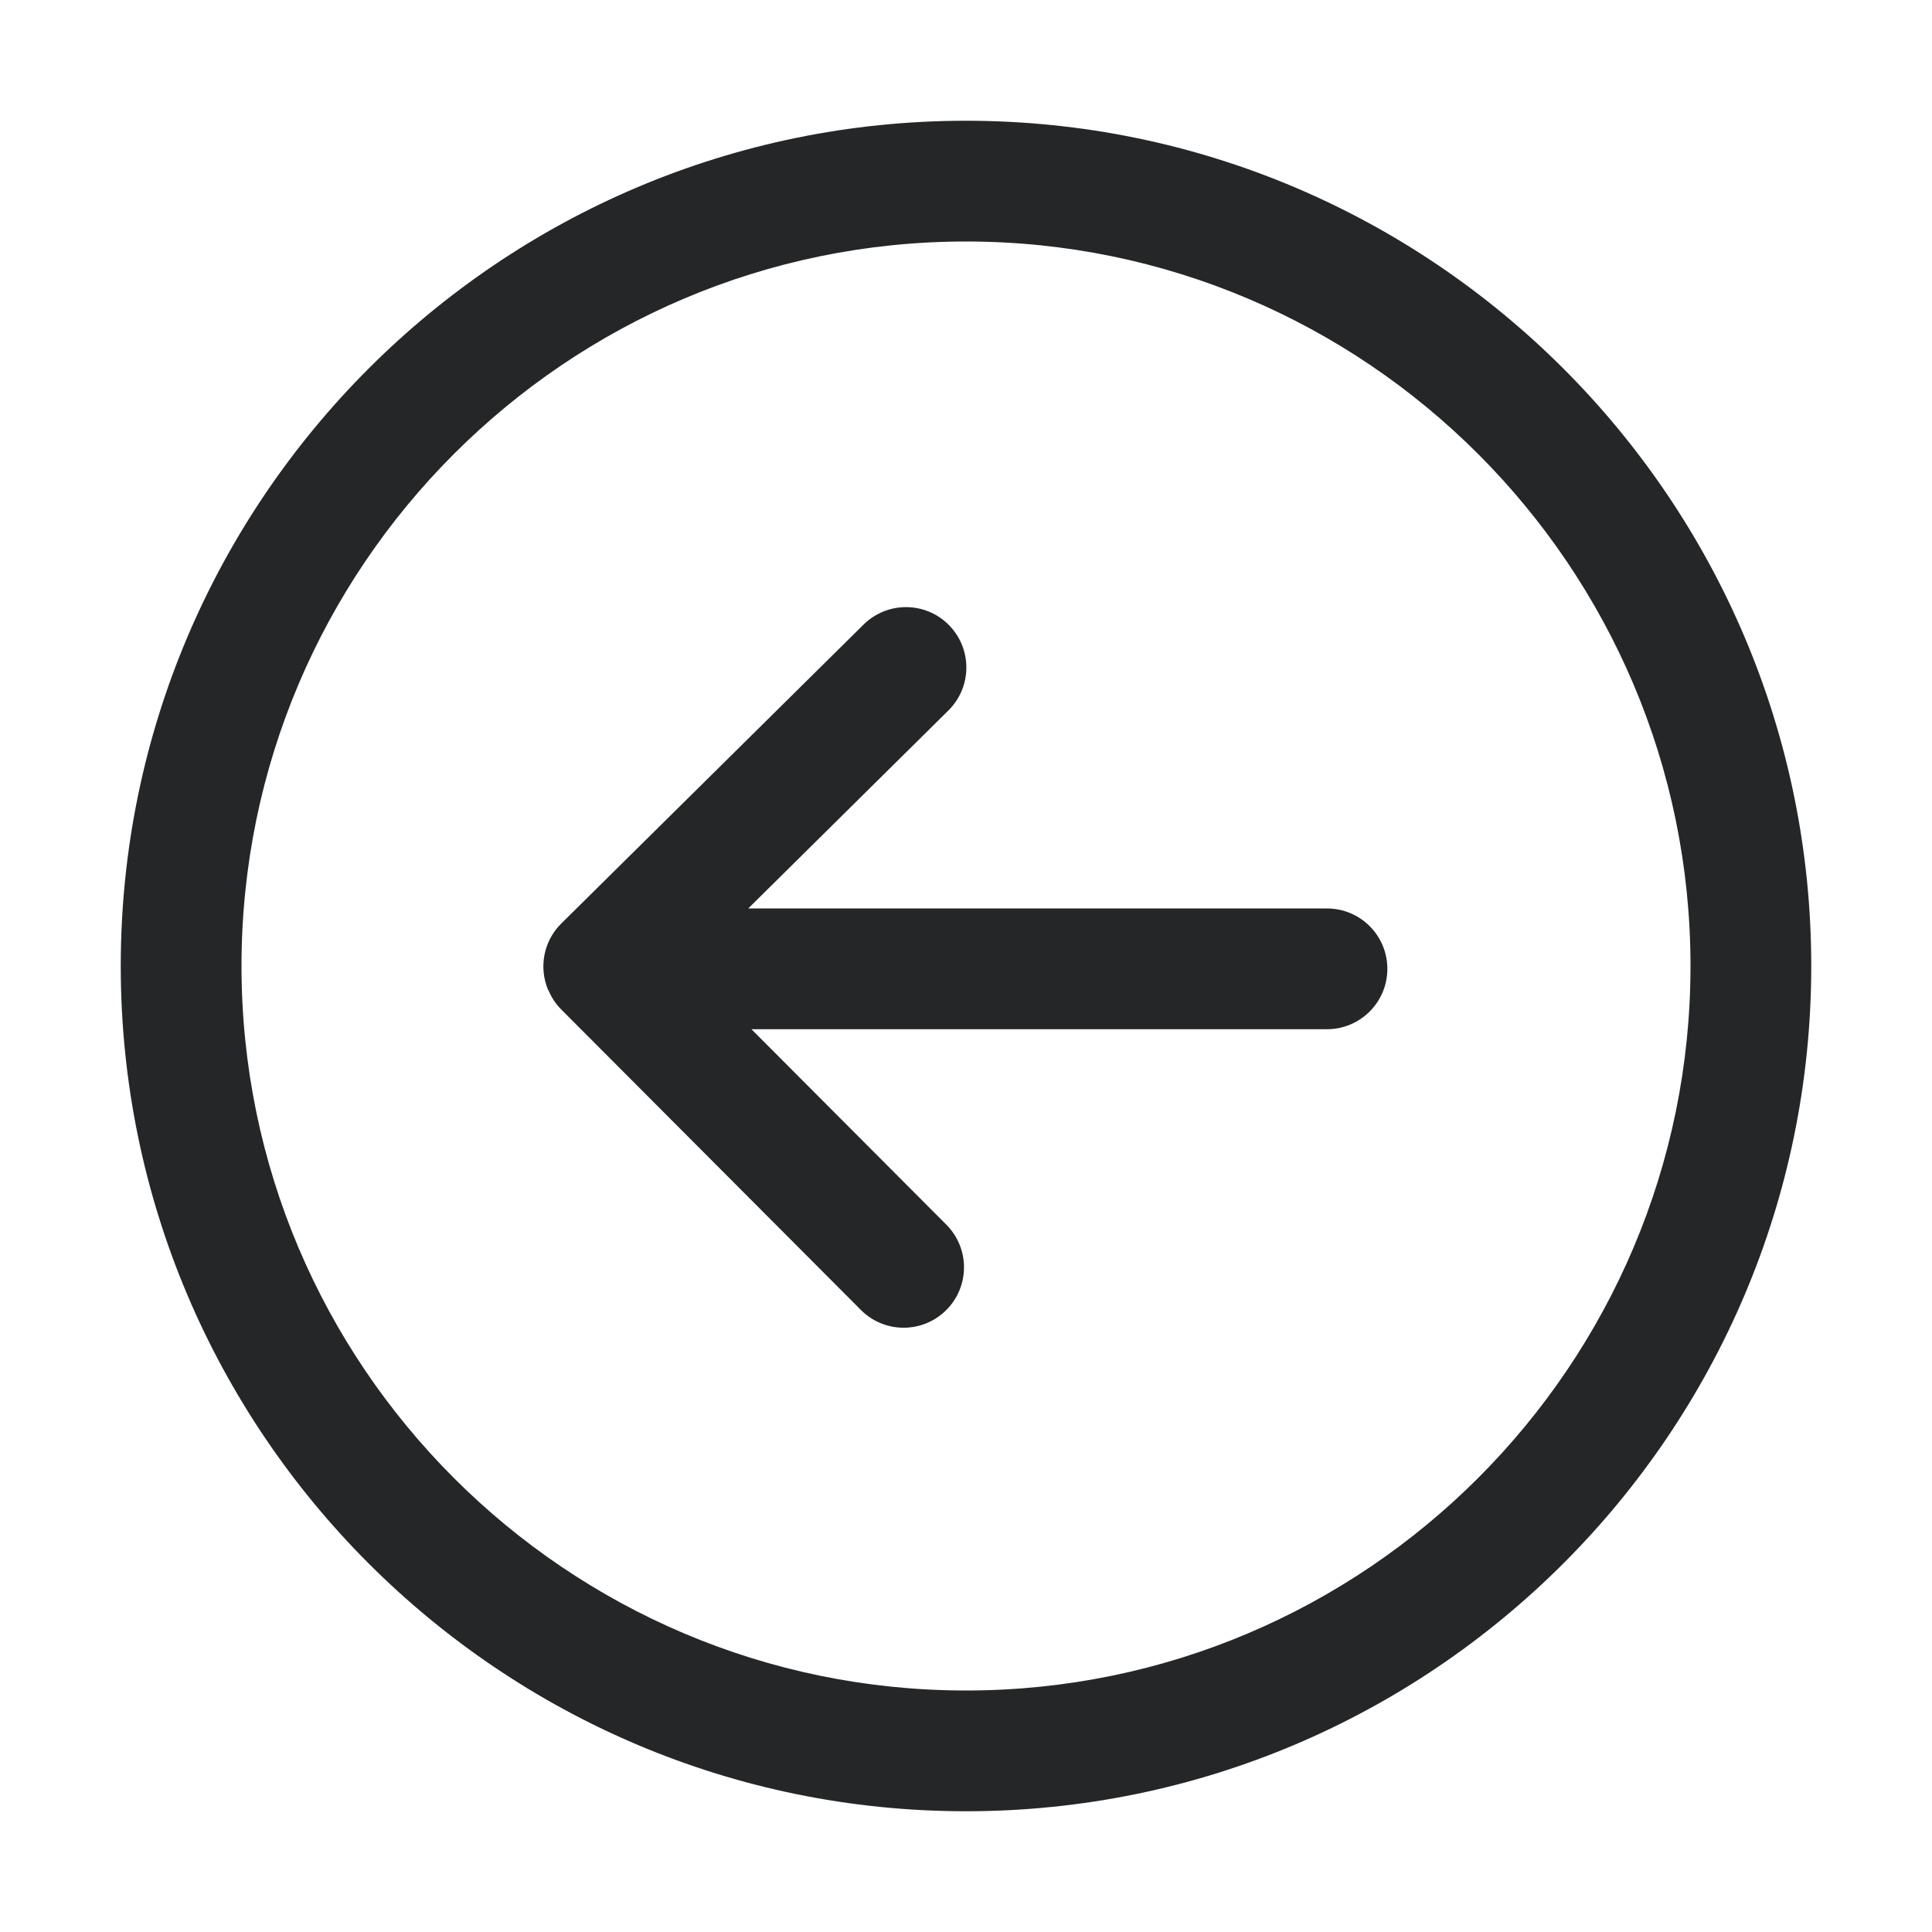
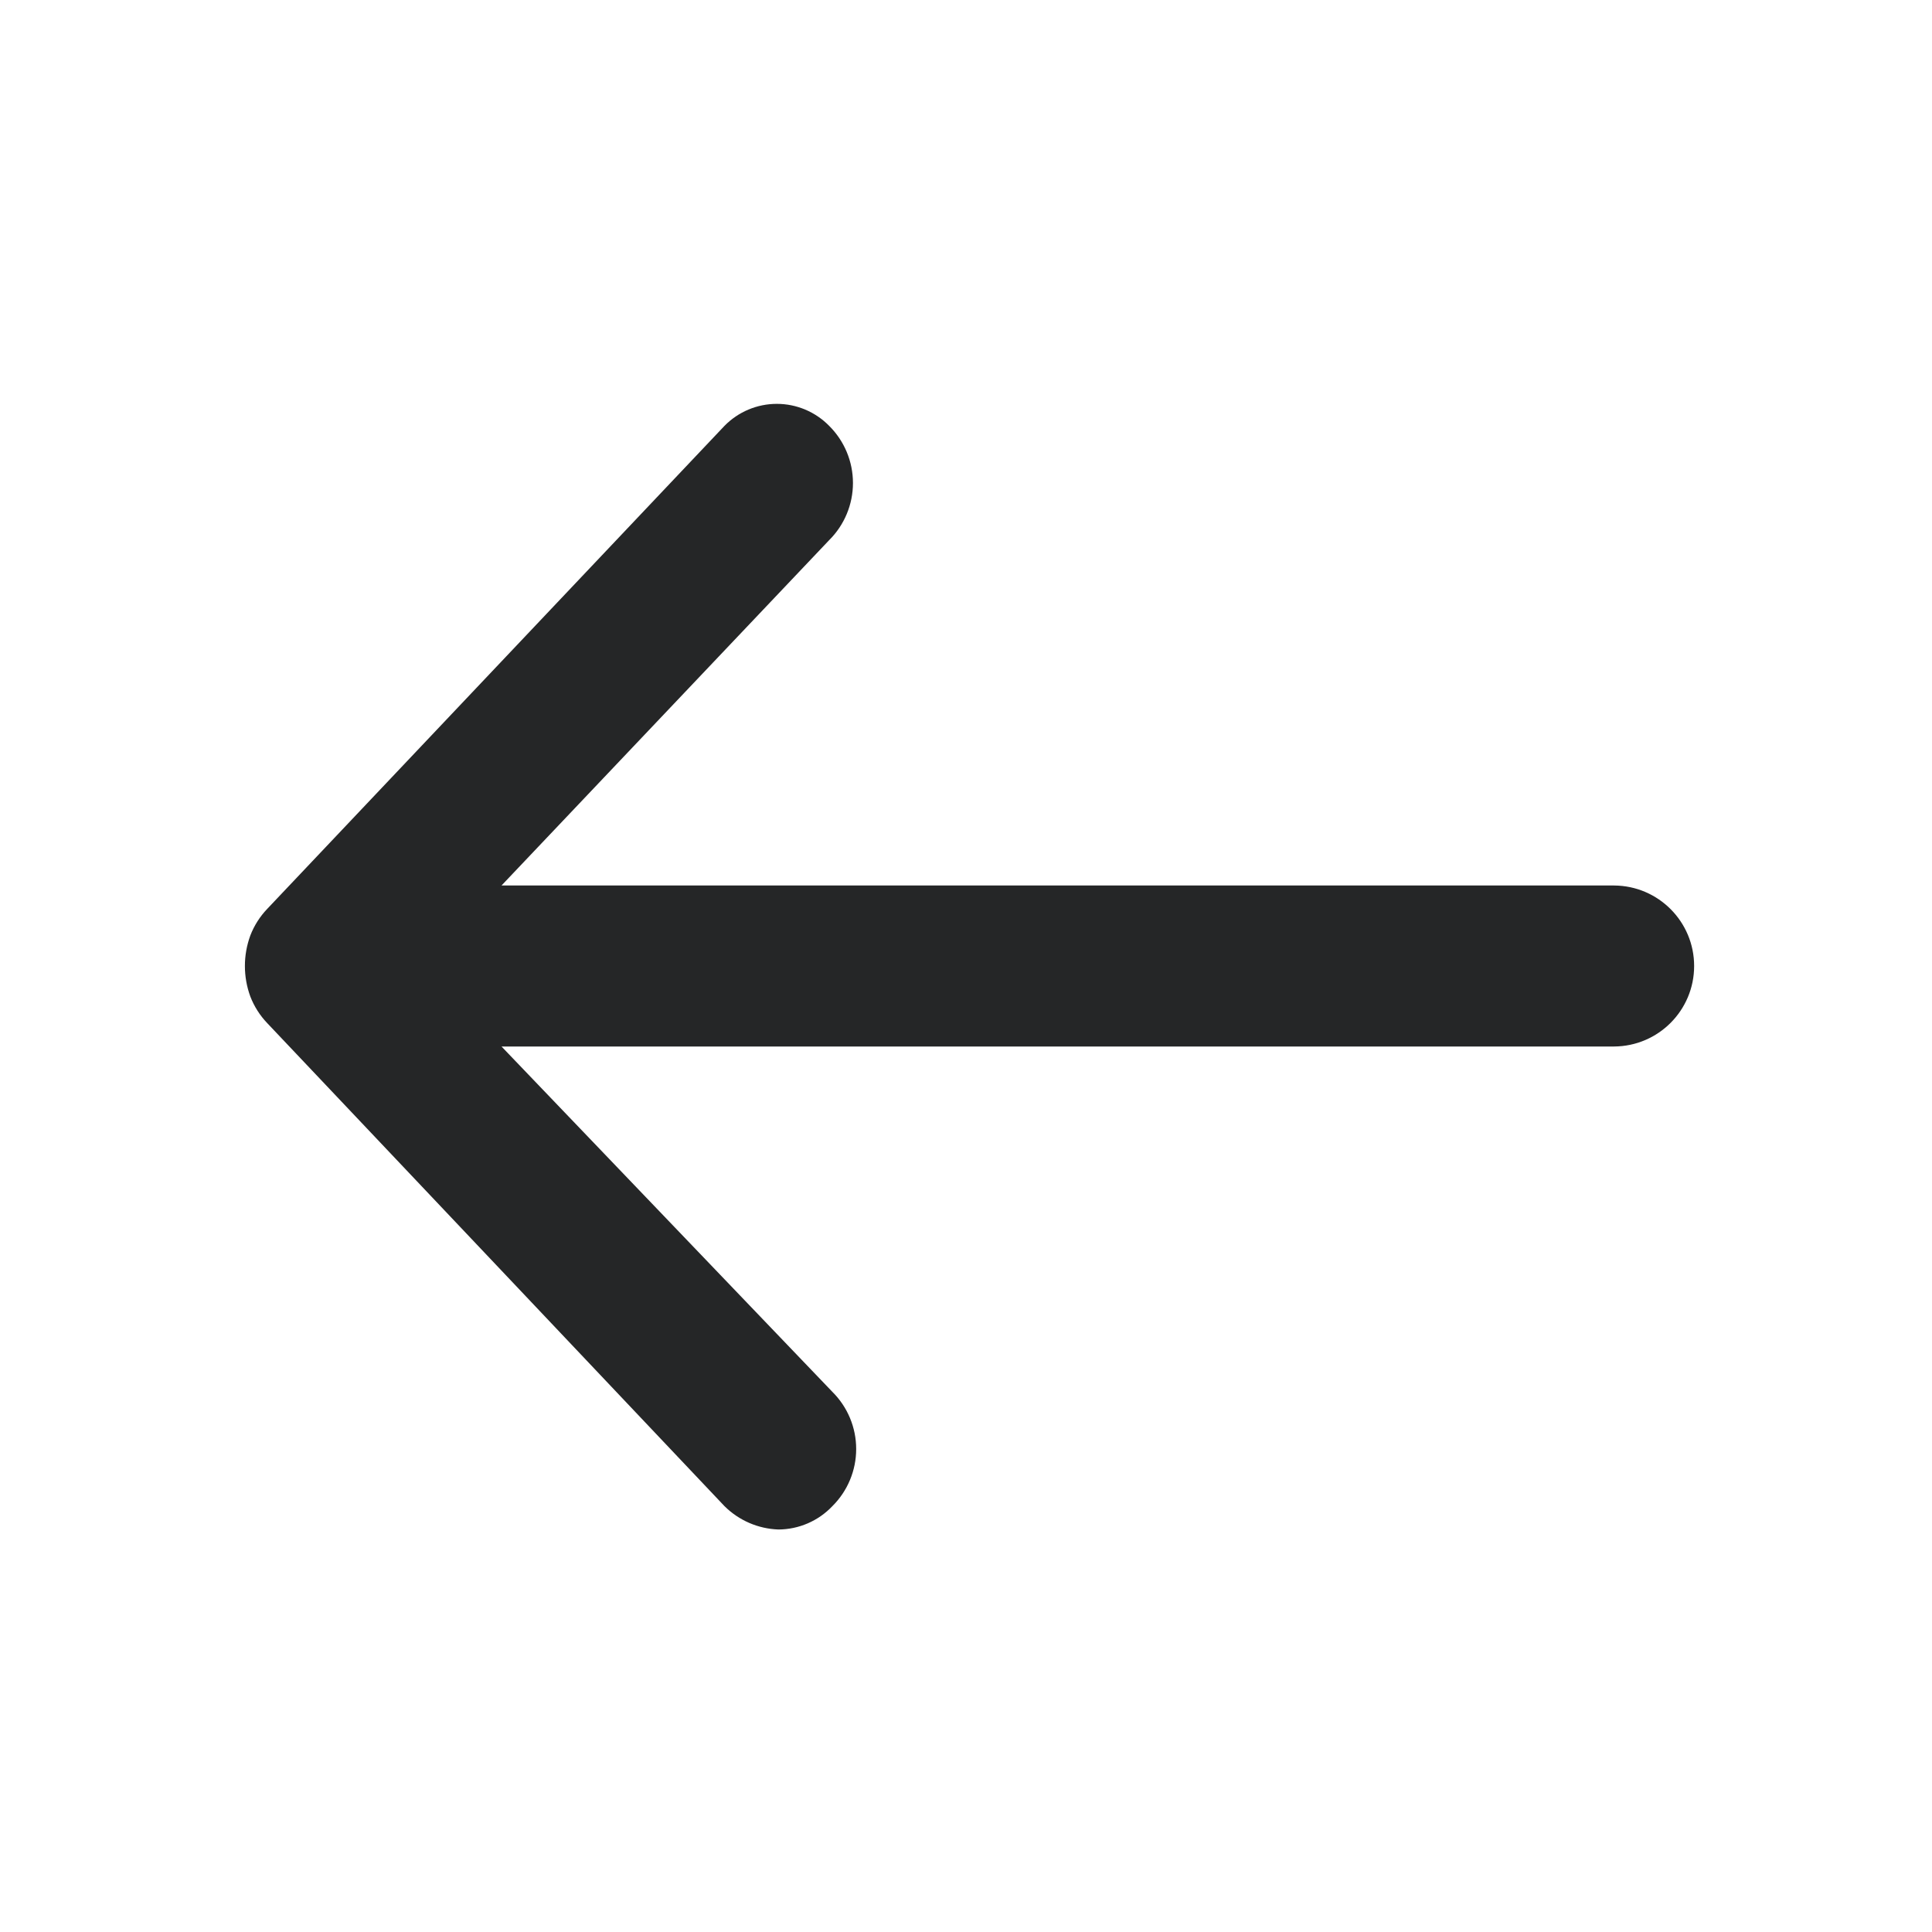
- <svg xmlns="http://www.w3.org/2000/svg" t="1671020203570" class="icon" viewBox="0 0 1024 1024" version="1.1" p-id="60310" width="32" height="32">
-   <path d="M512 960c-247.039 0-448-200.961-448-448S264.961 64 512 64 960 264.961 960 512 759.039 960 512 960zM512 128c-211.744 0-384 172.256-384 384s172.256 384 384 384 384-172.256 384-384S723.744 128 512 128z" fill="#252627" p-id="60311" />
-   <path d="M290.368 524.353c0.033 0.127 0.193 0.256 0.256 0.384 1.536 3.616 3.649 7.072 6.592 10.048 0.033 0.033 0.064 0.033 0.096 0.064s0.033 0.064 0.064 0.096l158.912 159.359c12.48 12.513 32.704 12.576 45.248 0.064 12.513-12.48 12.544-32.704 0.064-45.248l-103.327-103.616 305.057 0c17.665 0 31.999-14.336 31.999-32.001s-14.336-32.001-31.999-32.001L396.576 481.501l106.112-104.96c12.576-12.447 12.673-32.672 0.256-45.248-6.241-6.335-14.496-9.504-22.751-9.504-8.128 0-16.256 3.103-22.497 9.248l-160.255 158.496C288.001 498.913 285.632 512.704 290.368 524.353z" fill="#252627" p-id="60312" />
+ <svg xmlns="http://www.w3.org/2000/svg" t="1701413247893" class="icon" viewBox="0 0 1024 1024" version="1.1" p-id="8629" width="200" height="200">
+   <path d="M855.467 469.333H265.813l173.653-183.04a42.667 42.667 0 0 0 0-60.587 38.827 38.827 0 0 0-55.467 0l-242.347 256a42.667 42.667 0 0 0-8.96 14.08 46.933 46.933 0 0 0 0 32.427 42.667 42.667 0 0 0 8.96 14.08l242.347 256a42.667 42.667 0 0 0 28.587 12.373 39.68 39.68 0 0 0 28.587-12.373 42.667 42.667 0 0 0 0-60.587L265.813 554.667h589.653a42.667 42.667 0 0 0 0-85.333z" fill="#252627" p-id="8630" />
</svg>
